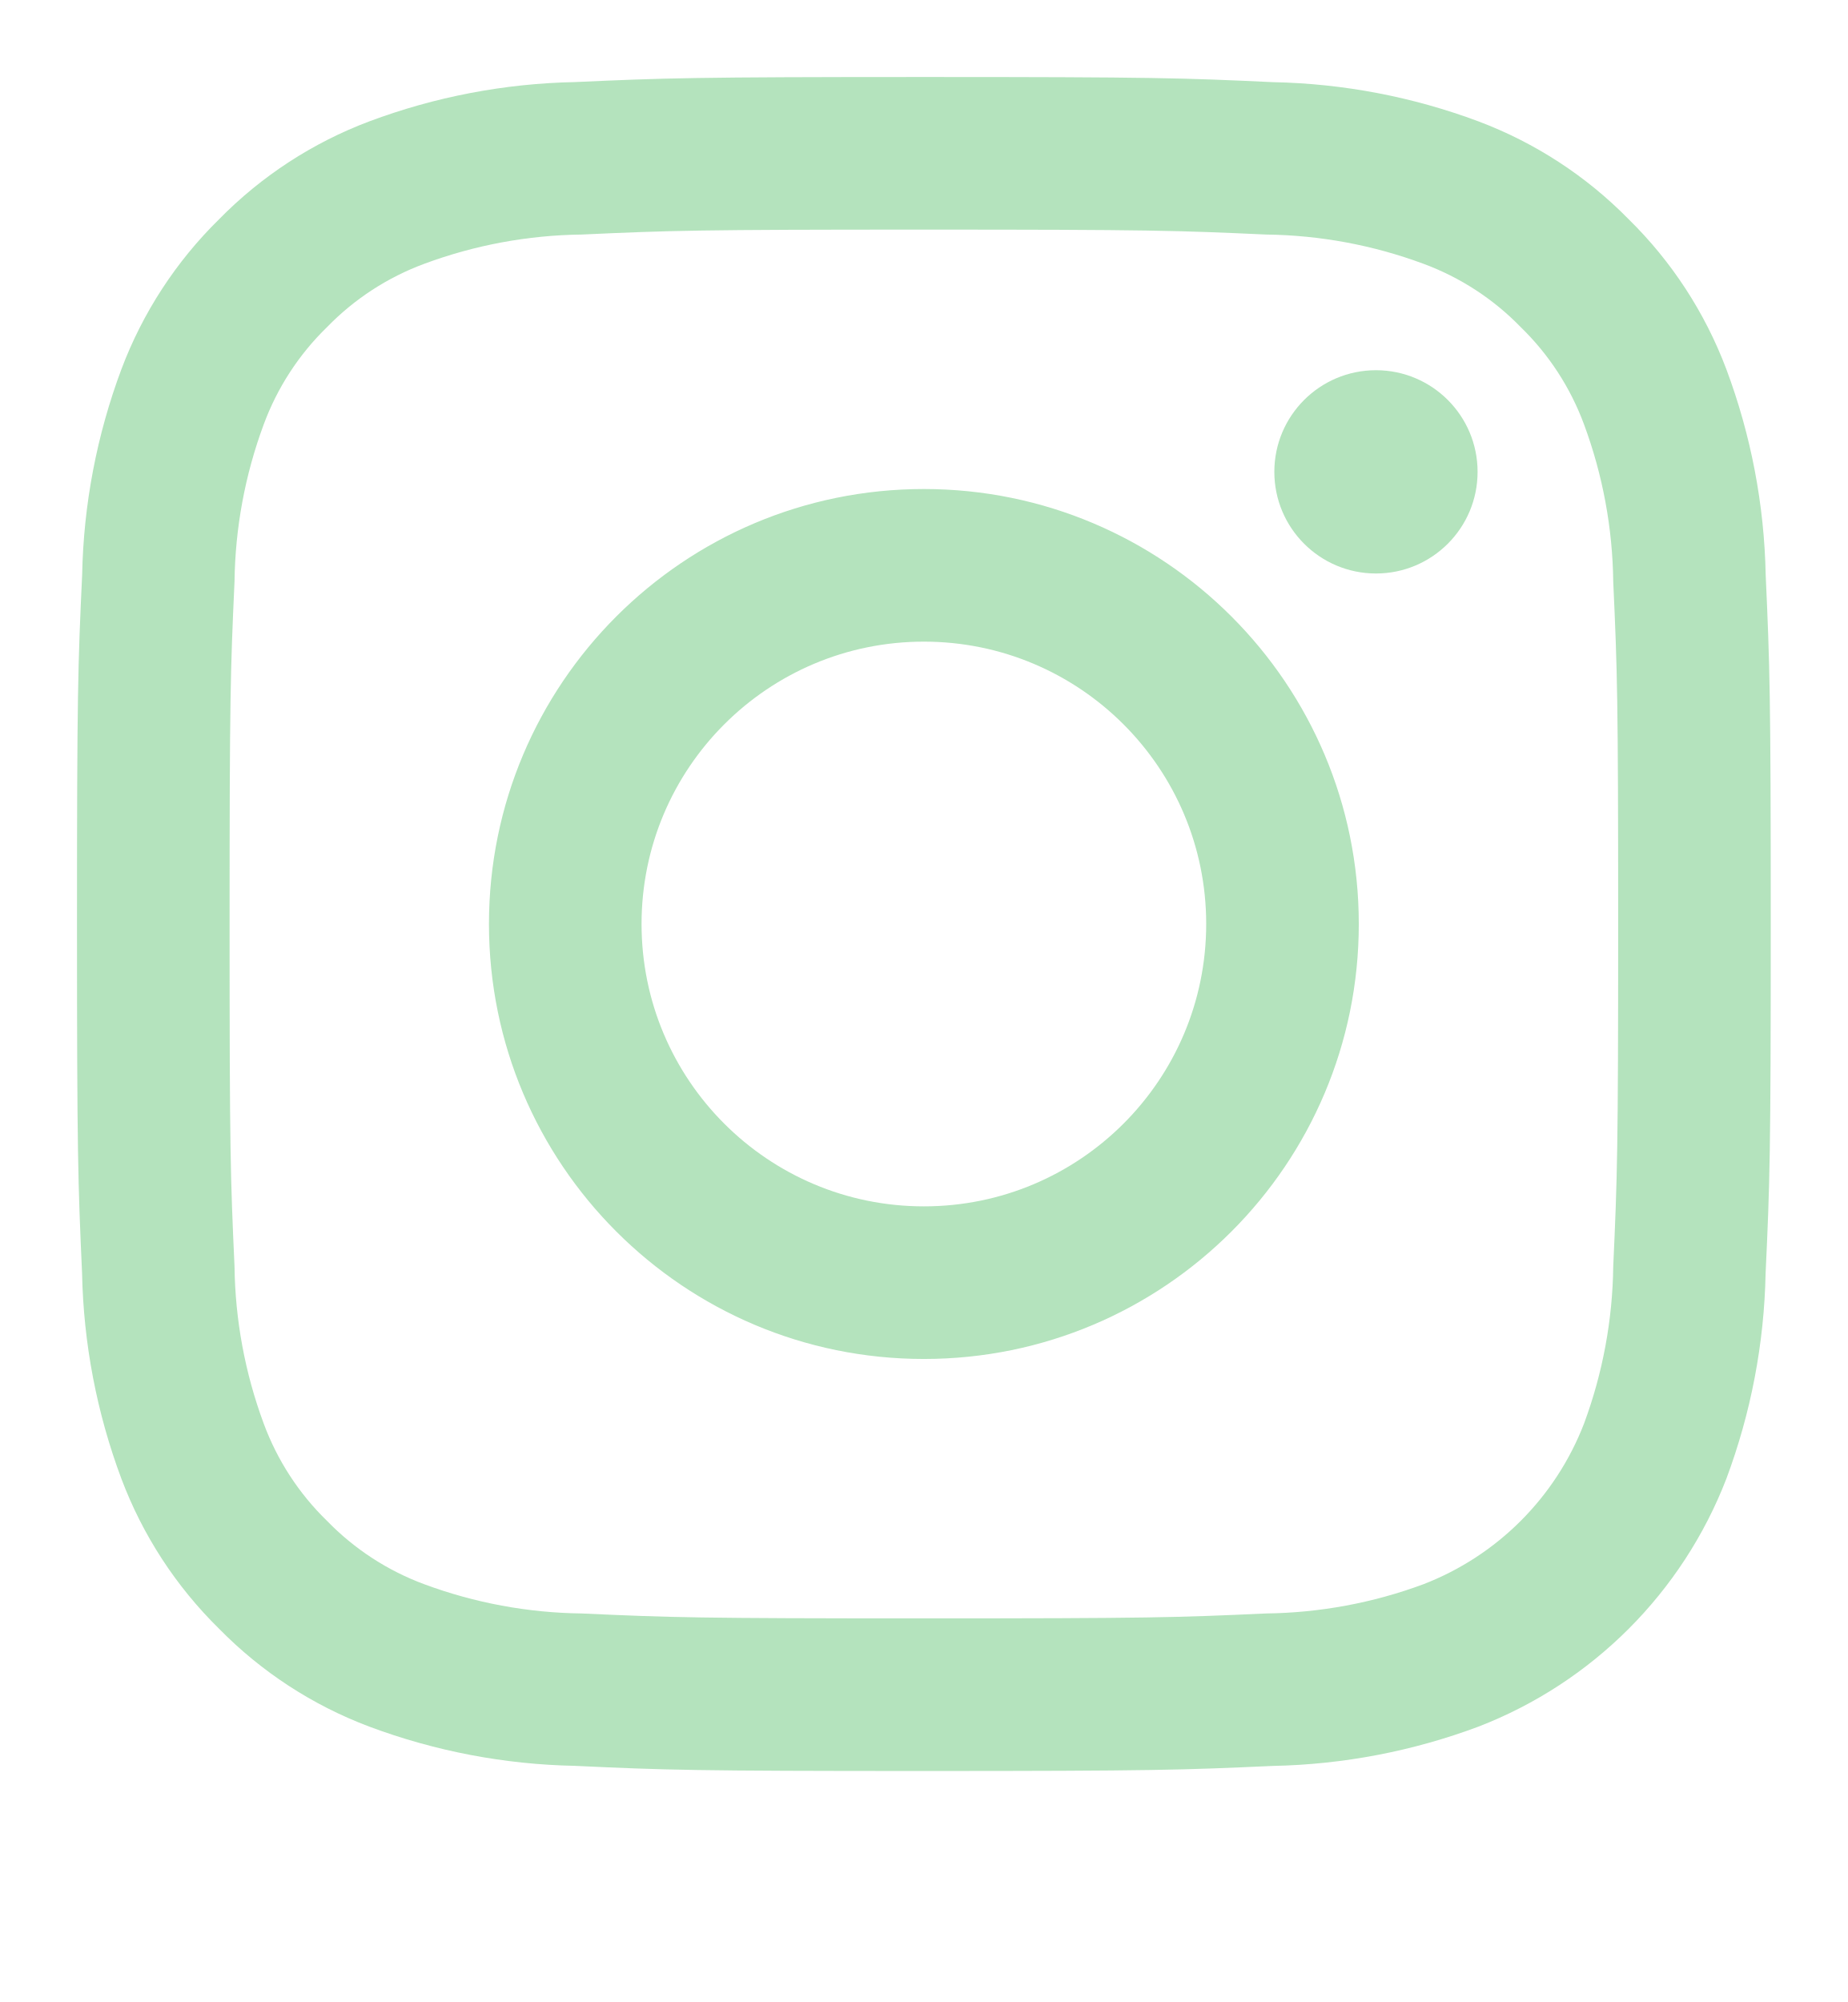
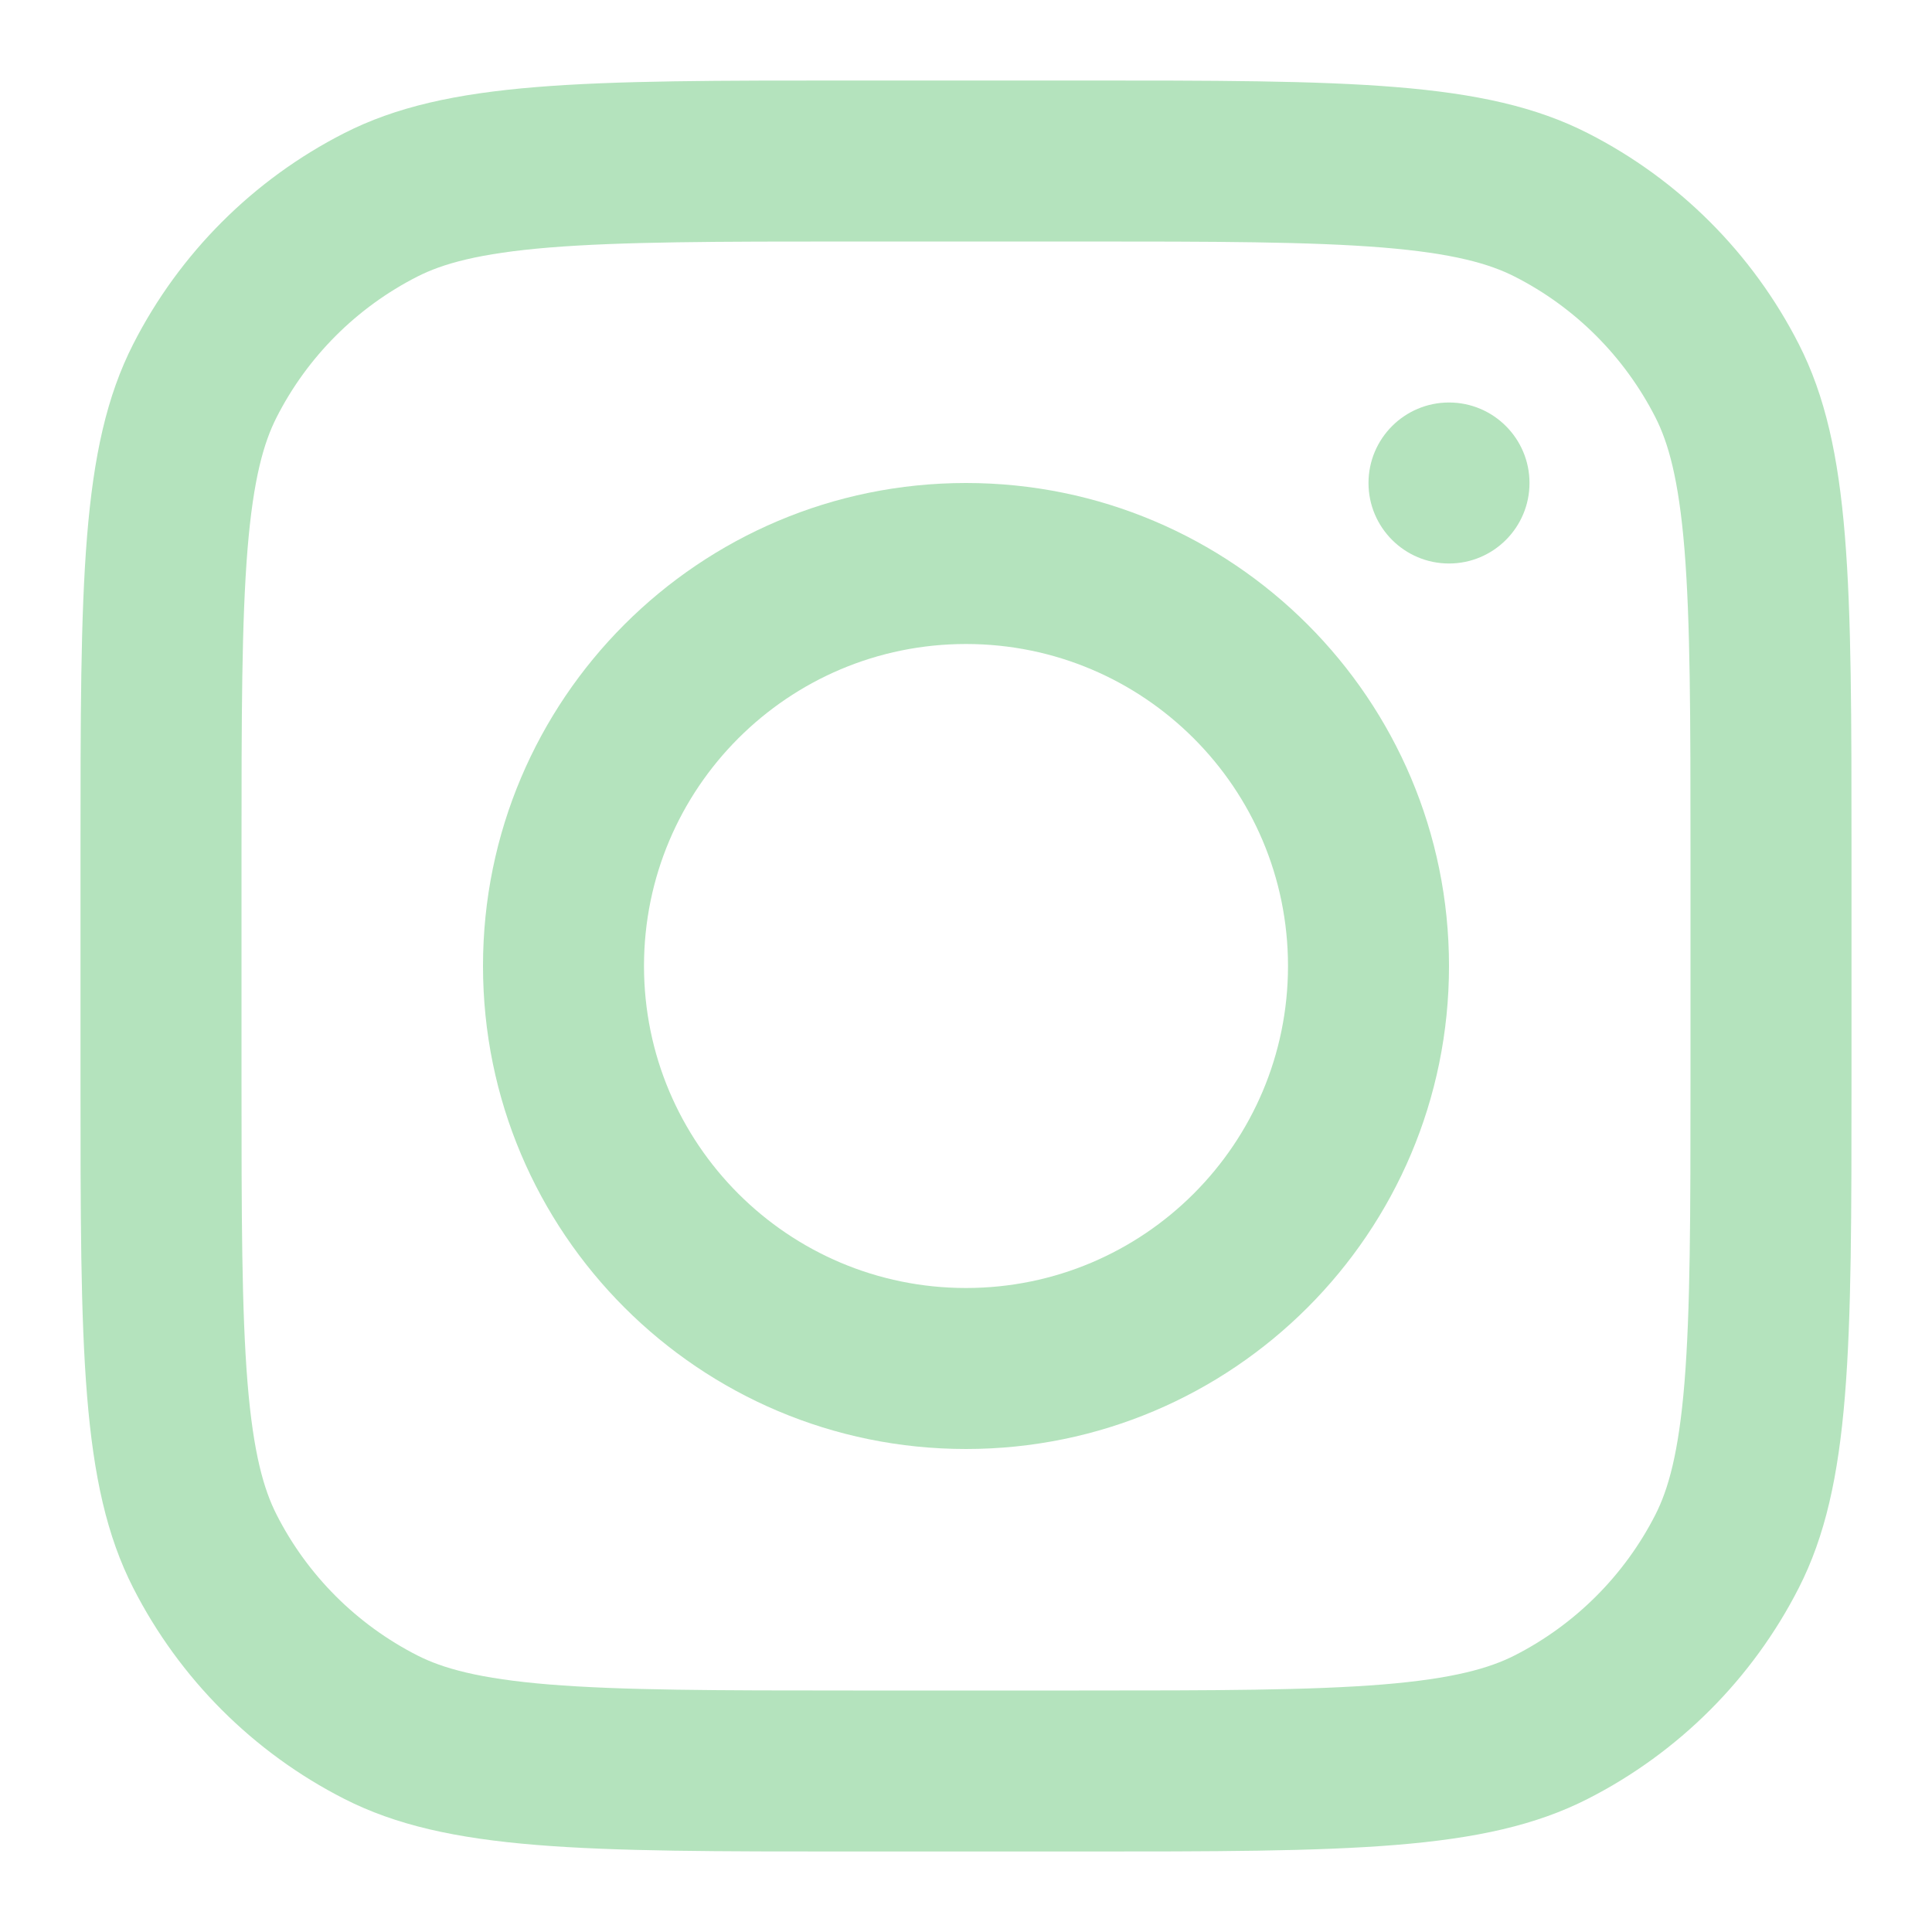
- <svg aria-label="Instagram" fill="#B4E3BD" height="26" role="img" viewBox="0 0 24 26" width="24">
-   <path d="M12 2.982c2.937 0 3.285.011 4.445.064a6.087 6.087 0 0 1 2.042.379 3.408 3.408 0 0 1 1.265.823 3.408 3.408 0 0 1 .823 1.265 6.087 6.087 0 0 1 .379 2.042c.053 1.16.064 1.508.064 4.445s-.011 3.285-.064 4.445a6.087 6.087 0 0 1-.379 2.042 3.643 3.643 0 0 1-2.088 2.088 6.087 6.087 0 0 1-2.042.379c-1.16.053-1.508.064-4.445.064s-3.285-.011-4.445-.064a6.087 6.087 0 0 1-2.043-.379 3.408 3.408 0 0 1-1.264-.823 3.408 3.408 0 0 1-.823-1.265 6.087 6.087 0 0 1-.379-2.042c-.053-1.16-.064-1.508-.064-4.445s.011-3.285.064-4.445a6.087 6.087 0 0 1 .379-2.042 3.408 3.408 0 0 1 .823-1.265 3.408 3.408 0 0 1 1.265-.823 6.087 6.087 0 0 1 2.042-.379c1.16-.053 1.508-.064 4.445-.064M12 1c-2.987 0-3.362.013-4.535.066a8.074 8.074 0 0 0-2.67.511 5.392 5.392 0 0 0-1.949 1.27 5.392 5.392 0 0 0-1.269 1.948 8.074 8.074 0 0 0-.51 2.67C1.012 8.638 1 9.013 1 12s.013 3.362.066 4.535a8.074 8.074 0 0 0 .511 2.67 5.392 5.392 0 0 0 1.27 1.949 5.392 5.392 0 0 0 1.948 1.269 8.074 8.074 0 0 0 2.67.51C8.638 22.988 9.013 23 12 23s3.362-.013 4.535-.066a8.074 8.074 0 0 0 2.67-.511 5.625 5.625 0 0 0 3.218-3.218 8.074 8.074 0 0 0 .51-2.67C22.988 15.362 23 14.987 23 12s-.013-3.362-.066-4.535a8.074 8.074 0 0 0-.511-2.67 5.392 5.392 0 0 0-1.27-1.949 5.392 5.392 0 0 0-1.948-1.269 8.074 8.074 0 0 0-2.67-.51C15.362 1.012 14.987 1 12 1Zm0 5.351A5.649 5.649 0 1 0 17.649 12 5.649 5.649 0 0 0 12 6.351Zm0 9.316A3.667 3.667 0 1 1 15.667 12 3.667 3.667 0 0 1 12 15.667Zm5.872-10.859a1.32 1.32 0 1 0 1.32 1.32 1.32 1.32 0 0 0-1.32-1.32Z" />
+ <svg xmlns="http://www.w3.org/2000/svg" width="800px" height="800px" viewBox="0 0 24 24" fill="#B4E3BD">
+   <path fill-rule="evenodd" clip-rule="evenodd" d="M12 18C15.314 18 18 15.314 18 12C18 8.686 15.314 6 12 6C8.686 6 6 8.686 6 12C6 15.314 8.686 18 12 18ZM12 16C14.209 16 16 14.209 16 12C16 9.791 14.209 8 12 8C9.791 8 8 9.791 8 12C8 14.209 9.791 16 12 16Z" fill="#B4E3BD" />
+   <path d="M18 5C17.448 5 17 5.448 17 6C17 6.552 17.448 7 18 7C18.552 7 19 6.552 19 6C19 5.448 18.552 5 18 5Z" fill="#B4E3BD" />
+   <path fill-rule="evenodd" clip-rule="evenodd" d="M1.654 4.276C1 5.56 1 7.24 1 10.6V13.4C1 16.76 1 18.441 1.654 19.724C2.229 20.853 3.147 21.771 4.276 22.346C5.56 23 7.24 23 10.6 23H13.4C16.76 23 18.441 23 19.724 22.346C20.853 21.771 21.771 20.853 22.346 19.724C23 18.441 23 16.76 23 13.4V10.6C23 7.24 23 5.56 22.346 4.276C21.771 3.147 20.853 2.229 19.724 1.654C18.441 1 16.76 1 13.4 1H10.6C7.24 1 5.56 1 4.276 1.654C3.147 2.229 2.229 3.147 1.654 4.276ZM13.4 3H10.6C8.887 3 7.722 3.002 6.822 3.075C5.945 3.147 5.497 3.277 5.184 3.436C4.431 3.819 3.819 4.431 3.436 5.184C3.277 5.497 3.147 5.945 3.075 6.822C3.002 7.722 3 8.887 3 10.6V13.4C3 15.113 3.002 16.278 3.075 17.178C3.147 18.055 3.277 18.503 3.436 18.816C3.819 19.569 4.431 20.18 5.184 20.564C5.497 20.723 5.945 20.853 6.822 20.925C7.722 20.998 8.887 21 10.6 21H13.4C15.113 21 16.278 20.998 17.178 20.925C18.055 20.853 18.503 20.723 18.816 20.564C19.569 20.18 20.18 19.569 20.564 18.816C20.723 18.503 20.853 18.055 20.925 17.178C20.998 16.278 21 15.113 21 13.4V10.6C21 8.887 20.998 7.722 20.925 6.822C20.853 5.945 20.723 5.497 20.564 5.184C20.18 4.431 19.569 3.819 18.816 3.436C18.503 3.277 18.055 3.147 17.178 3.075C16.278 3.002 15.113 3 13.4 3Z" fill="#B4E3BD" />
</svg>
